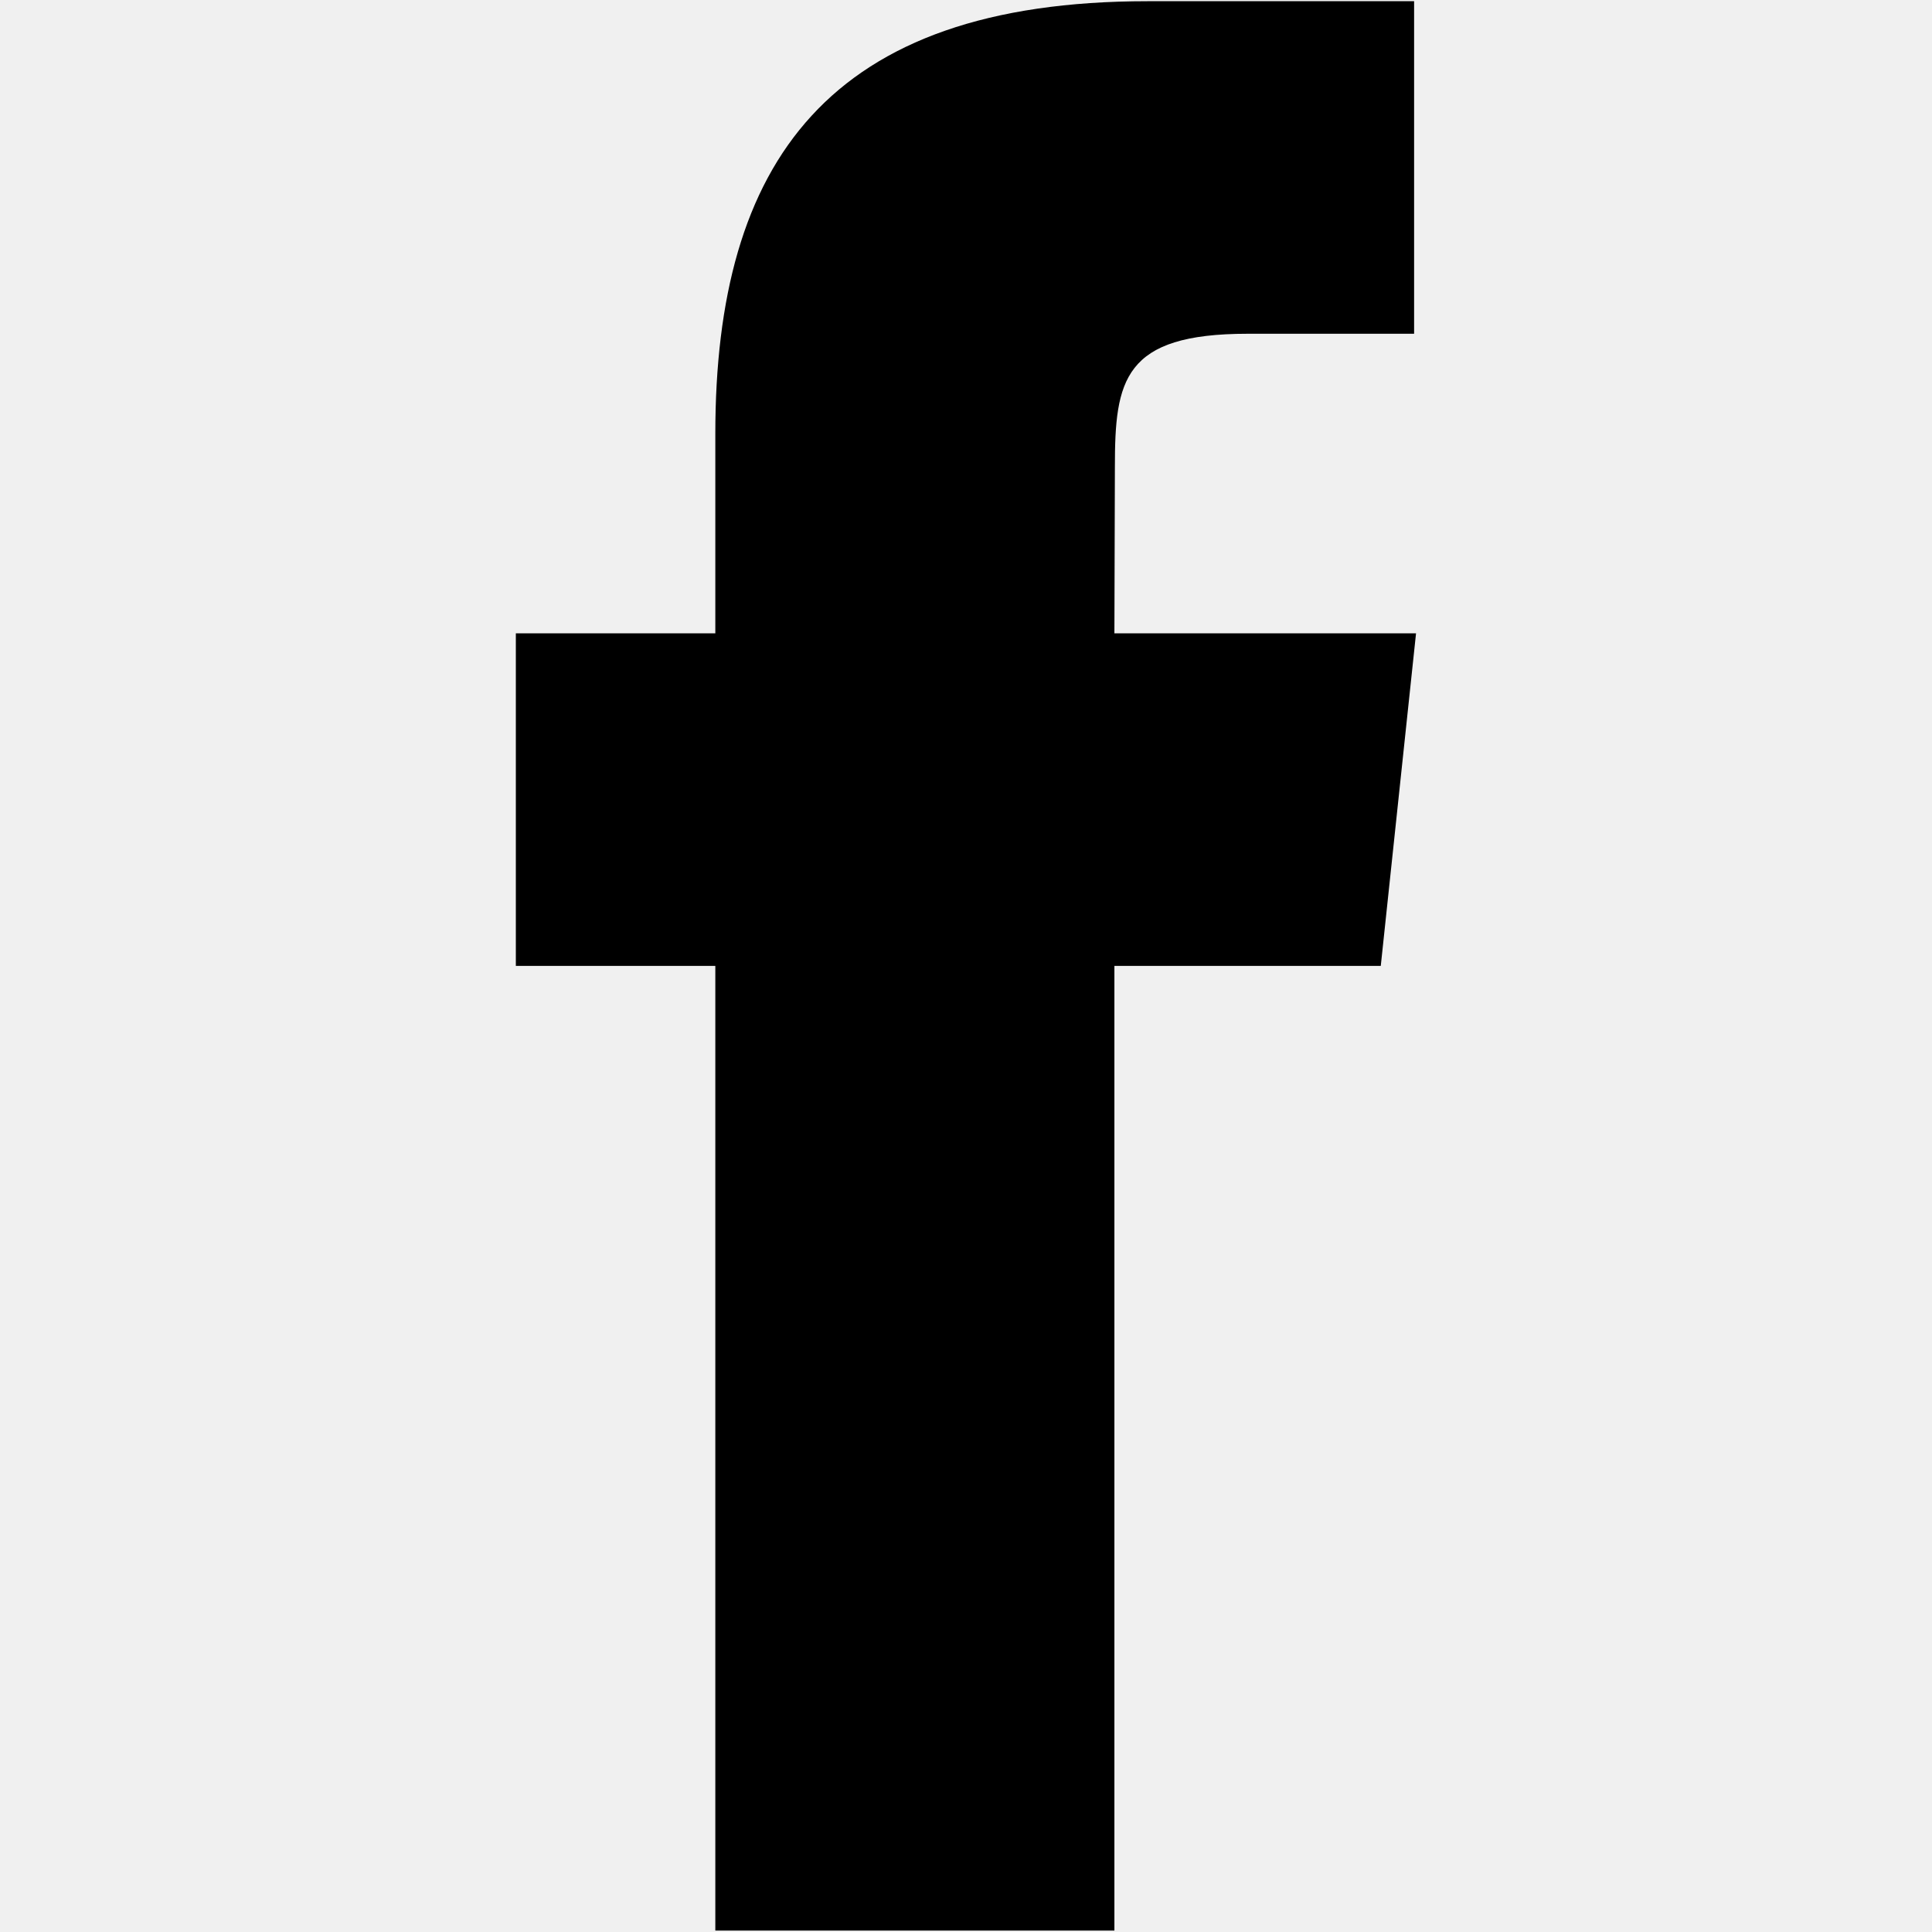
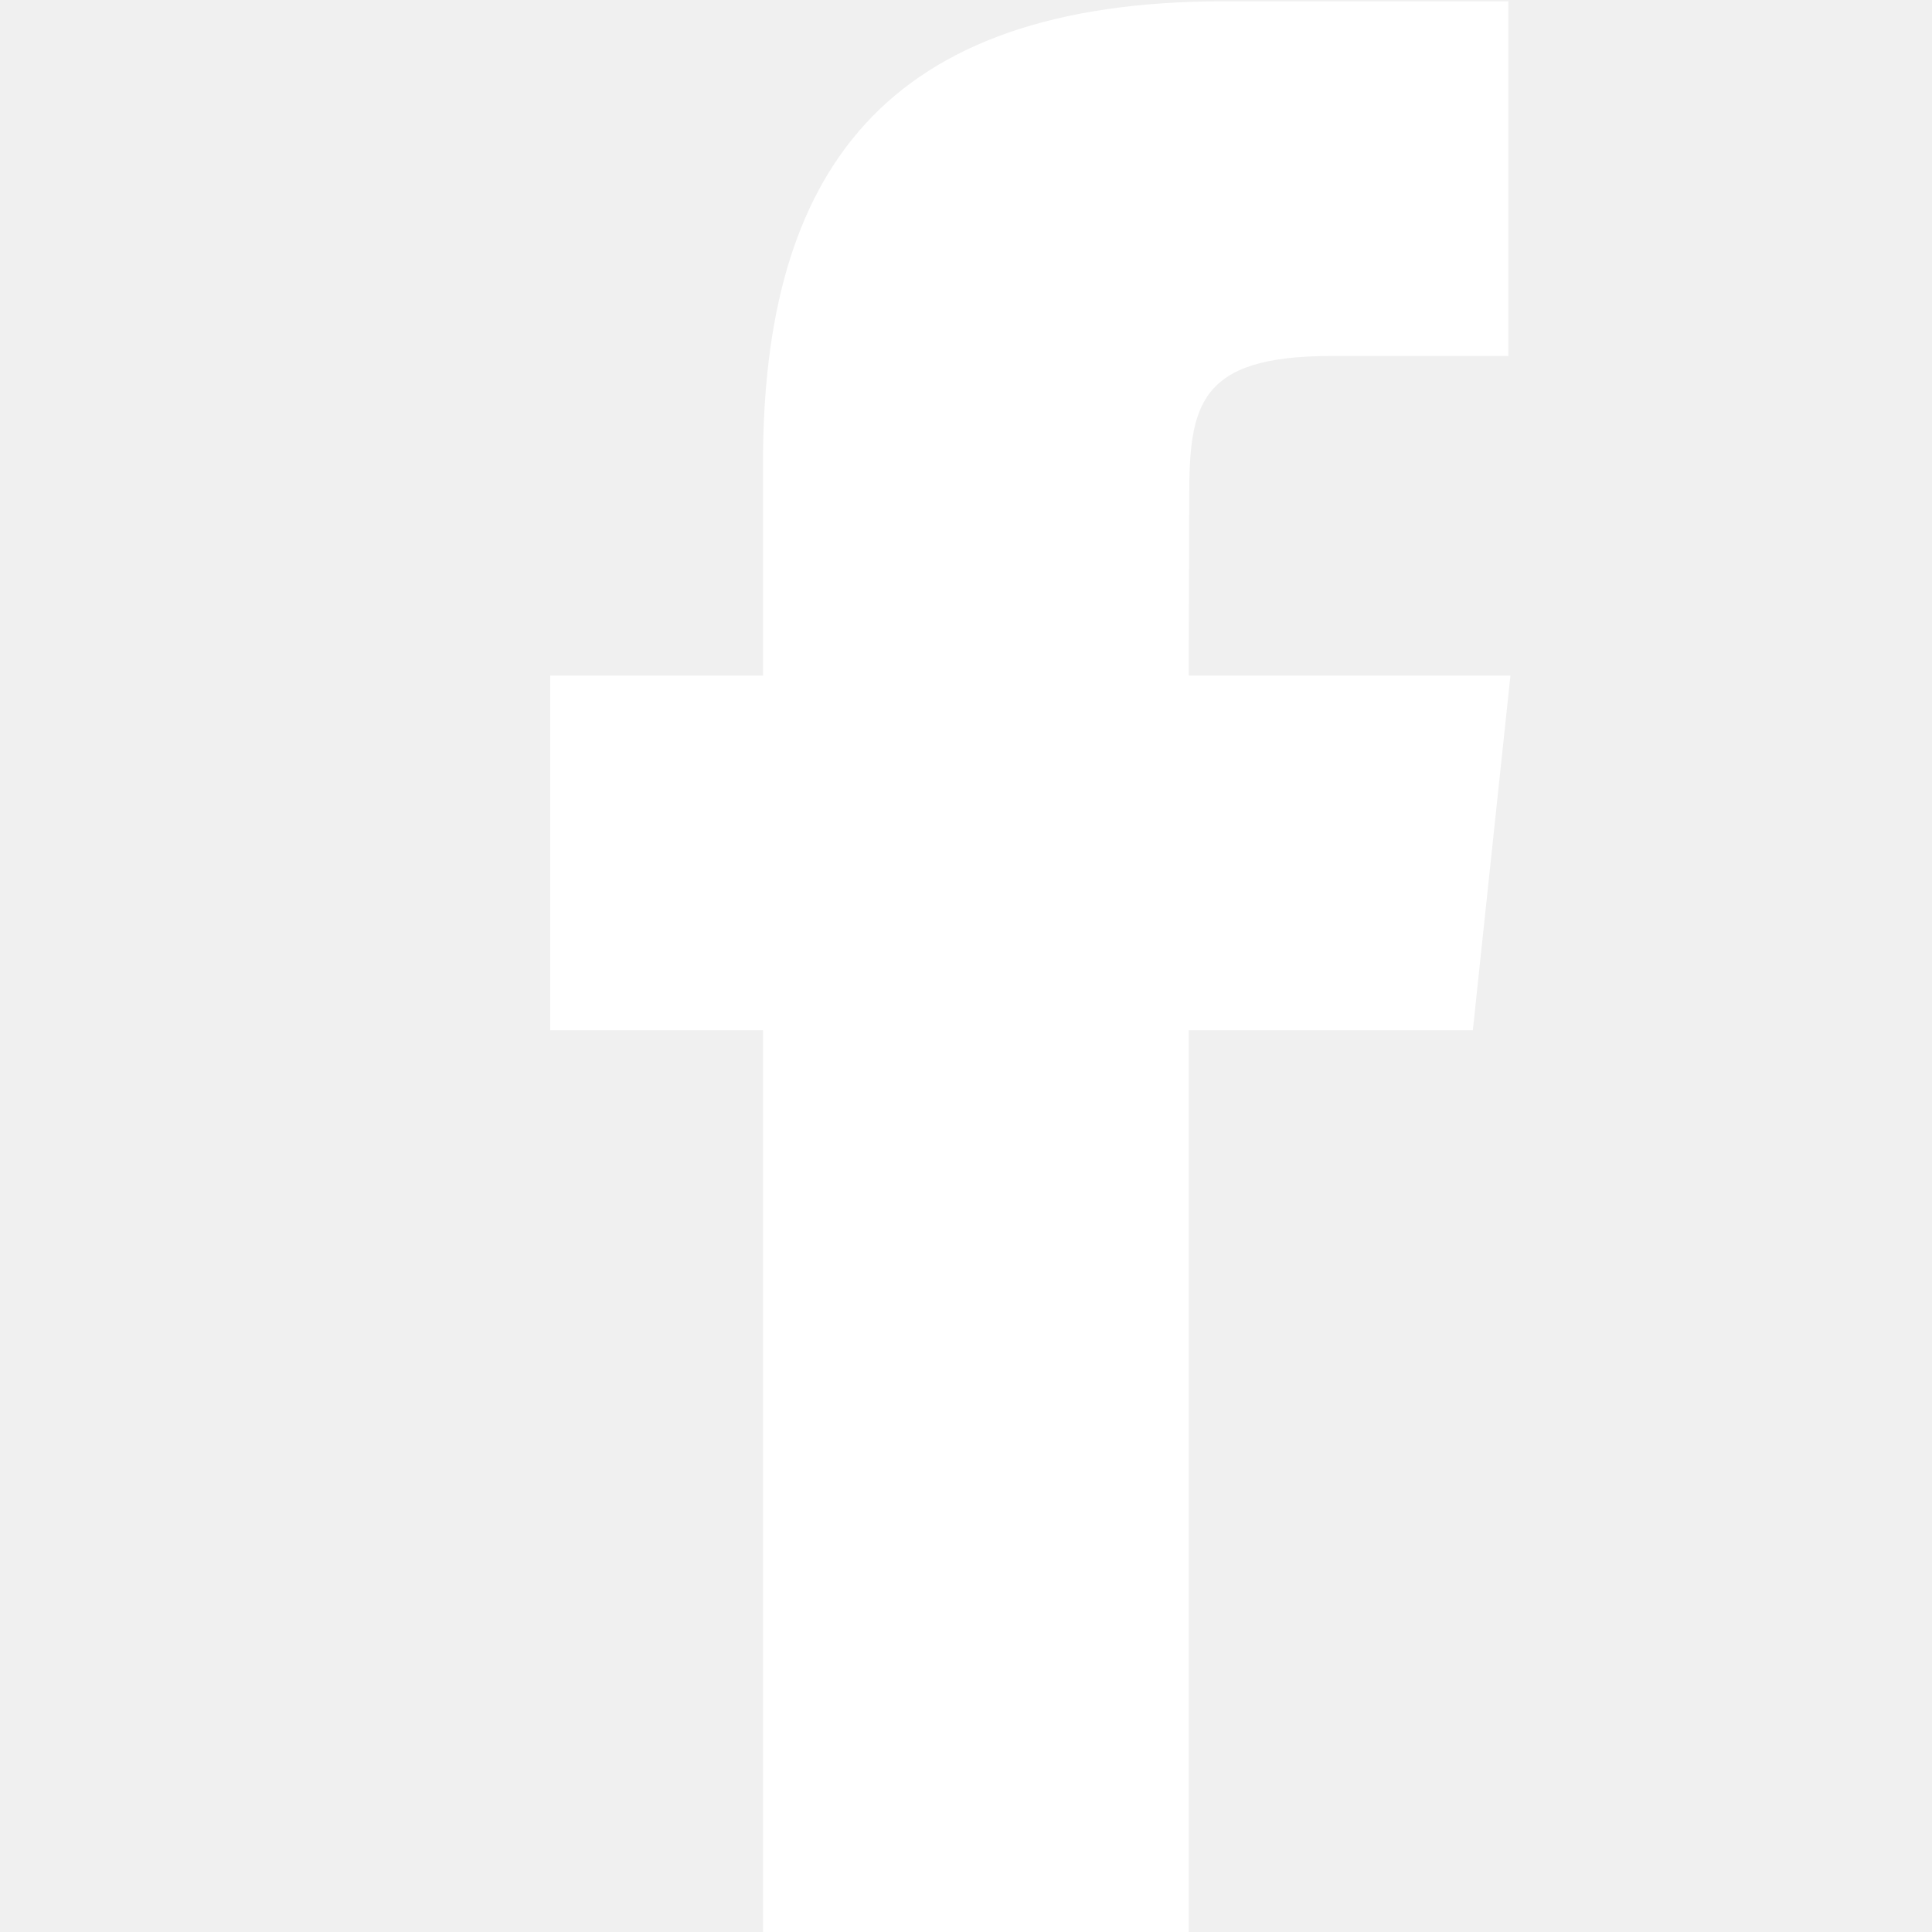
- <svg xmlns="http://www.w3.org/2000/svg" version="1.1" width="16" height="16" viewBox="0 0 16 16">
+ <svg xmlns="http://www.w3.org/2000/svg" version="1.1" width="15" height="15" fill="white" viewBox="0 0 15 15">
  <path d="M9.229 15.988h-3.305v-7.989h-1.652v-2.754h1.652v-1.653c0-2.246 0.932-3.582 3.581-3.582h2.206v2.754h-1.378c-1.031 0-1.1 0.385-1.1 1.103l-0.004 1.378h2.498l-0.292 2.754h-2.206v7.989z" />
</svg>
